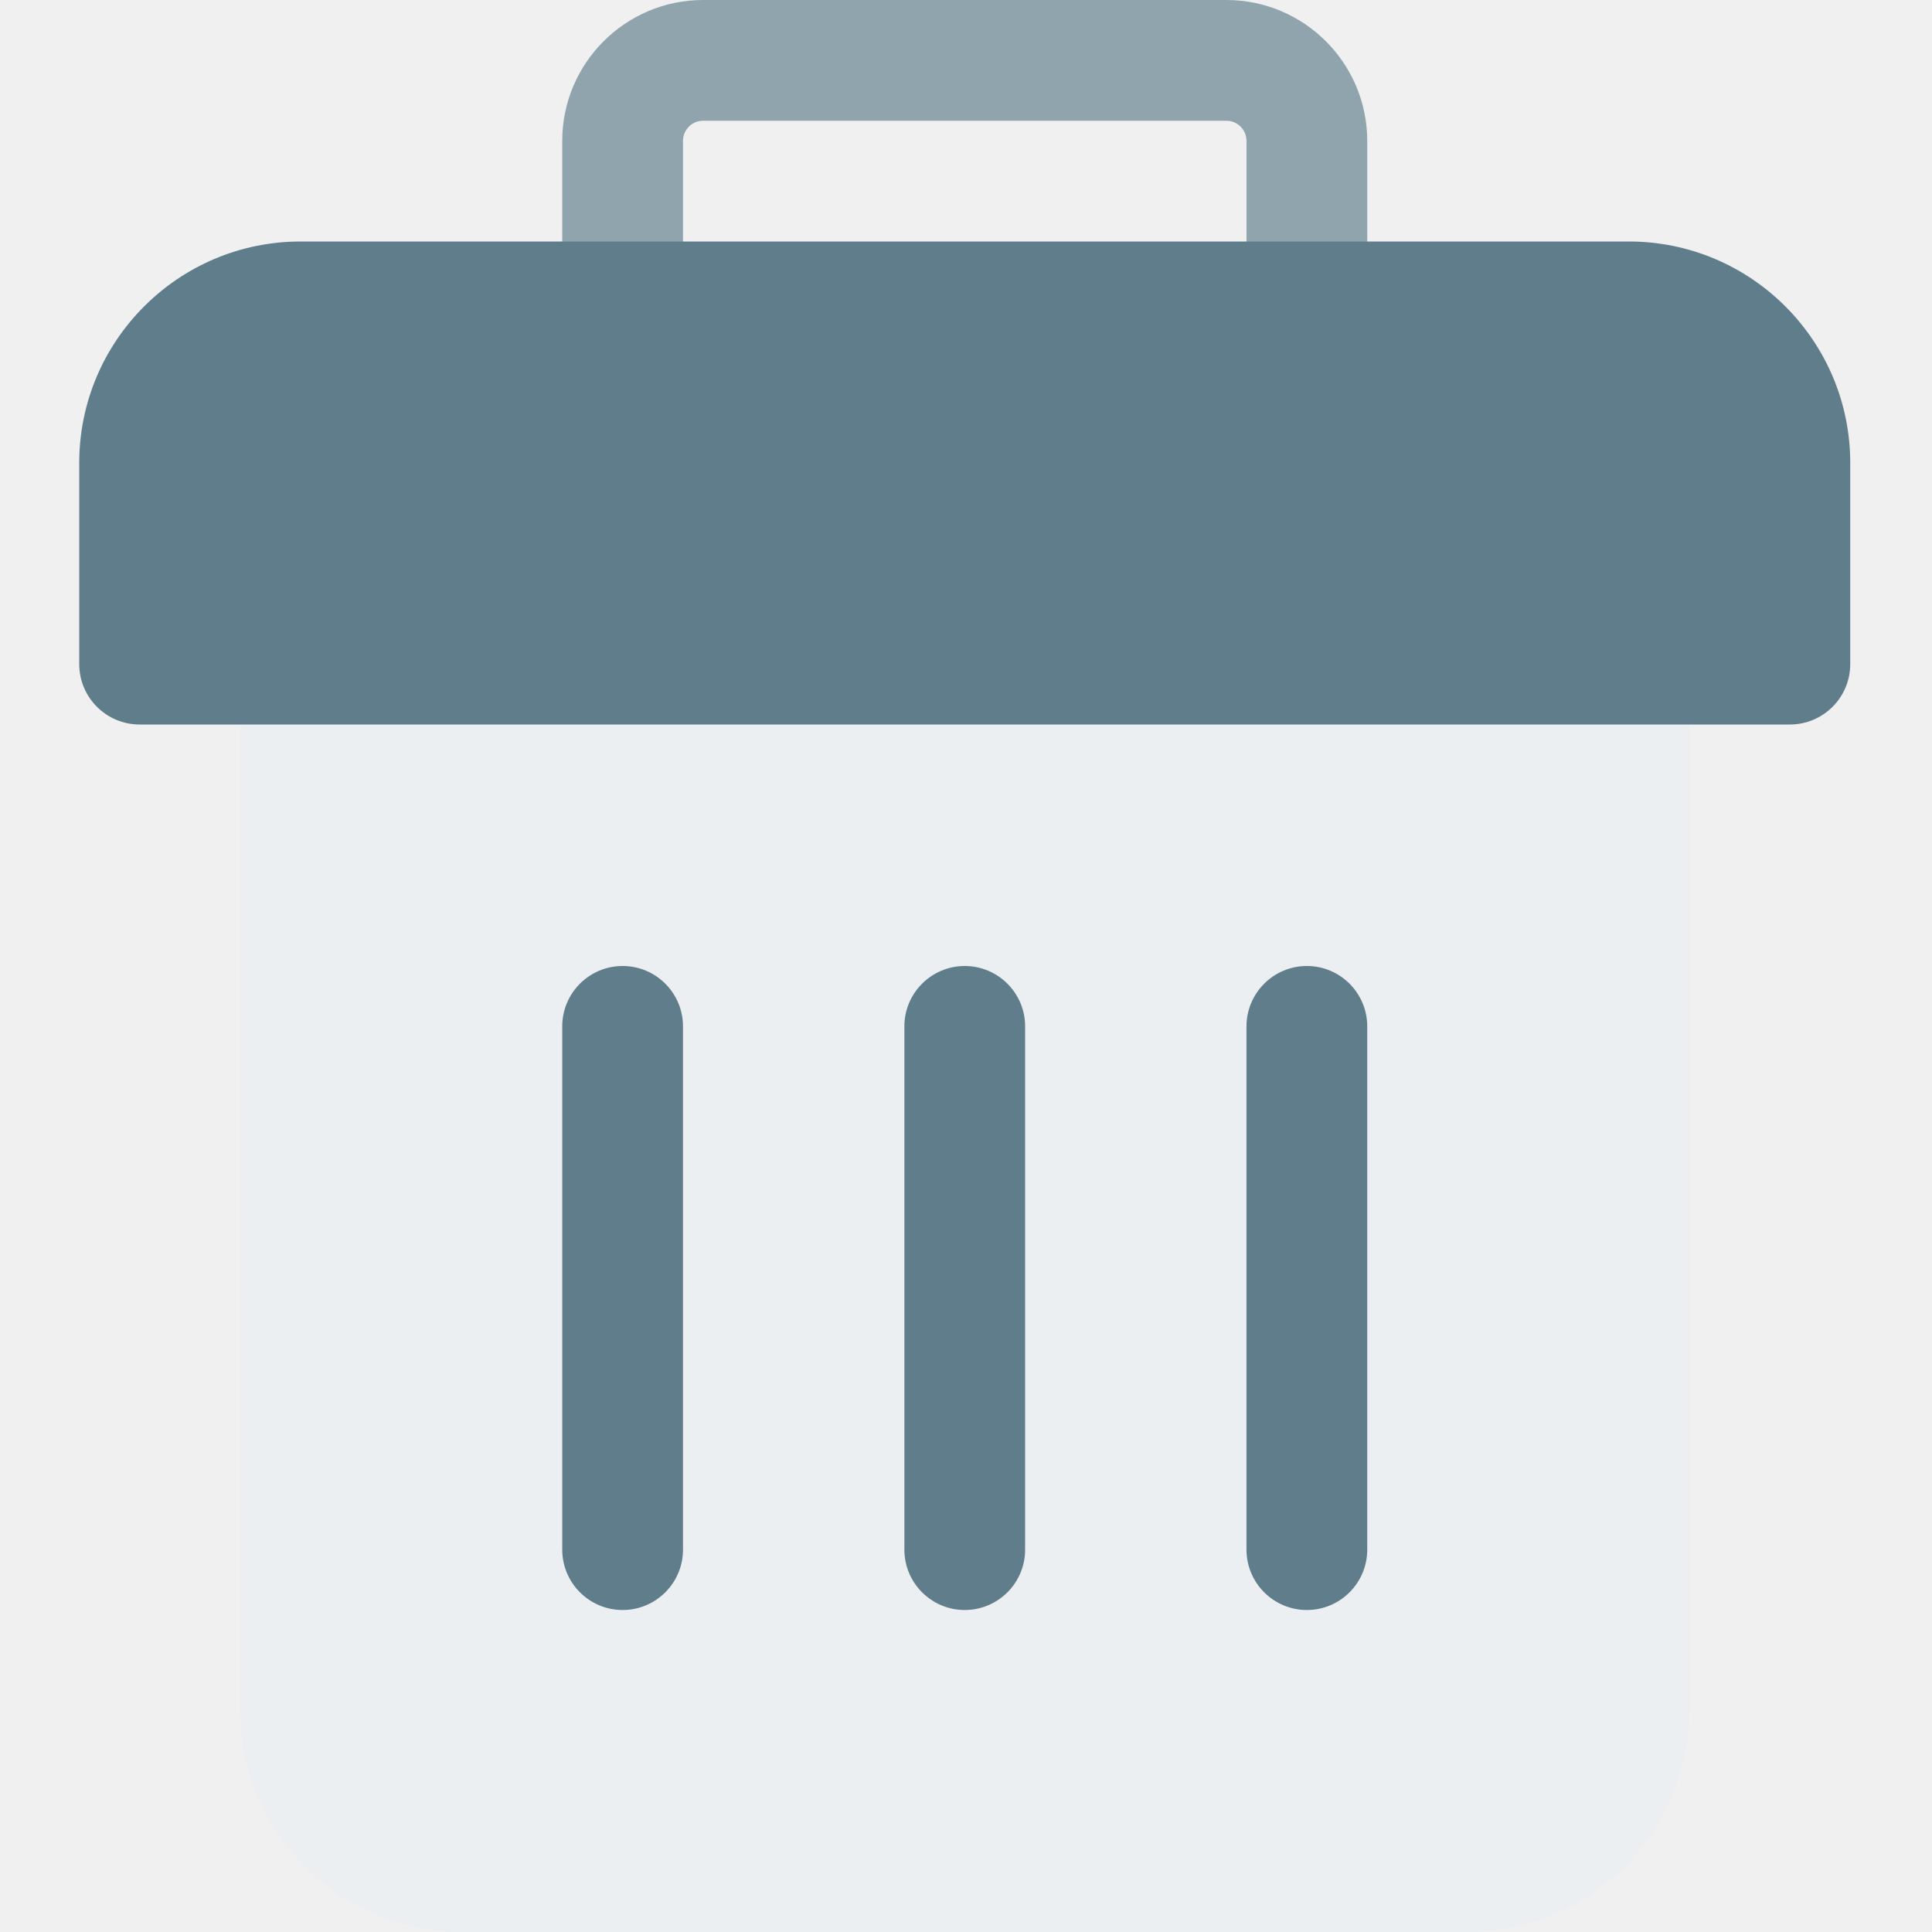
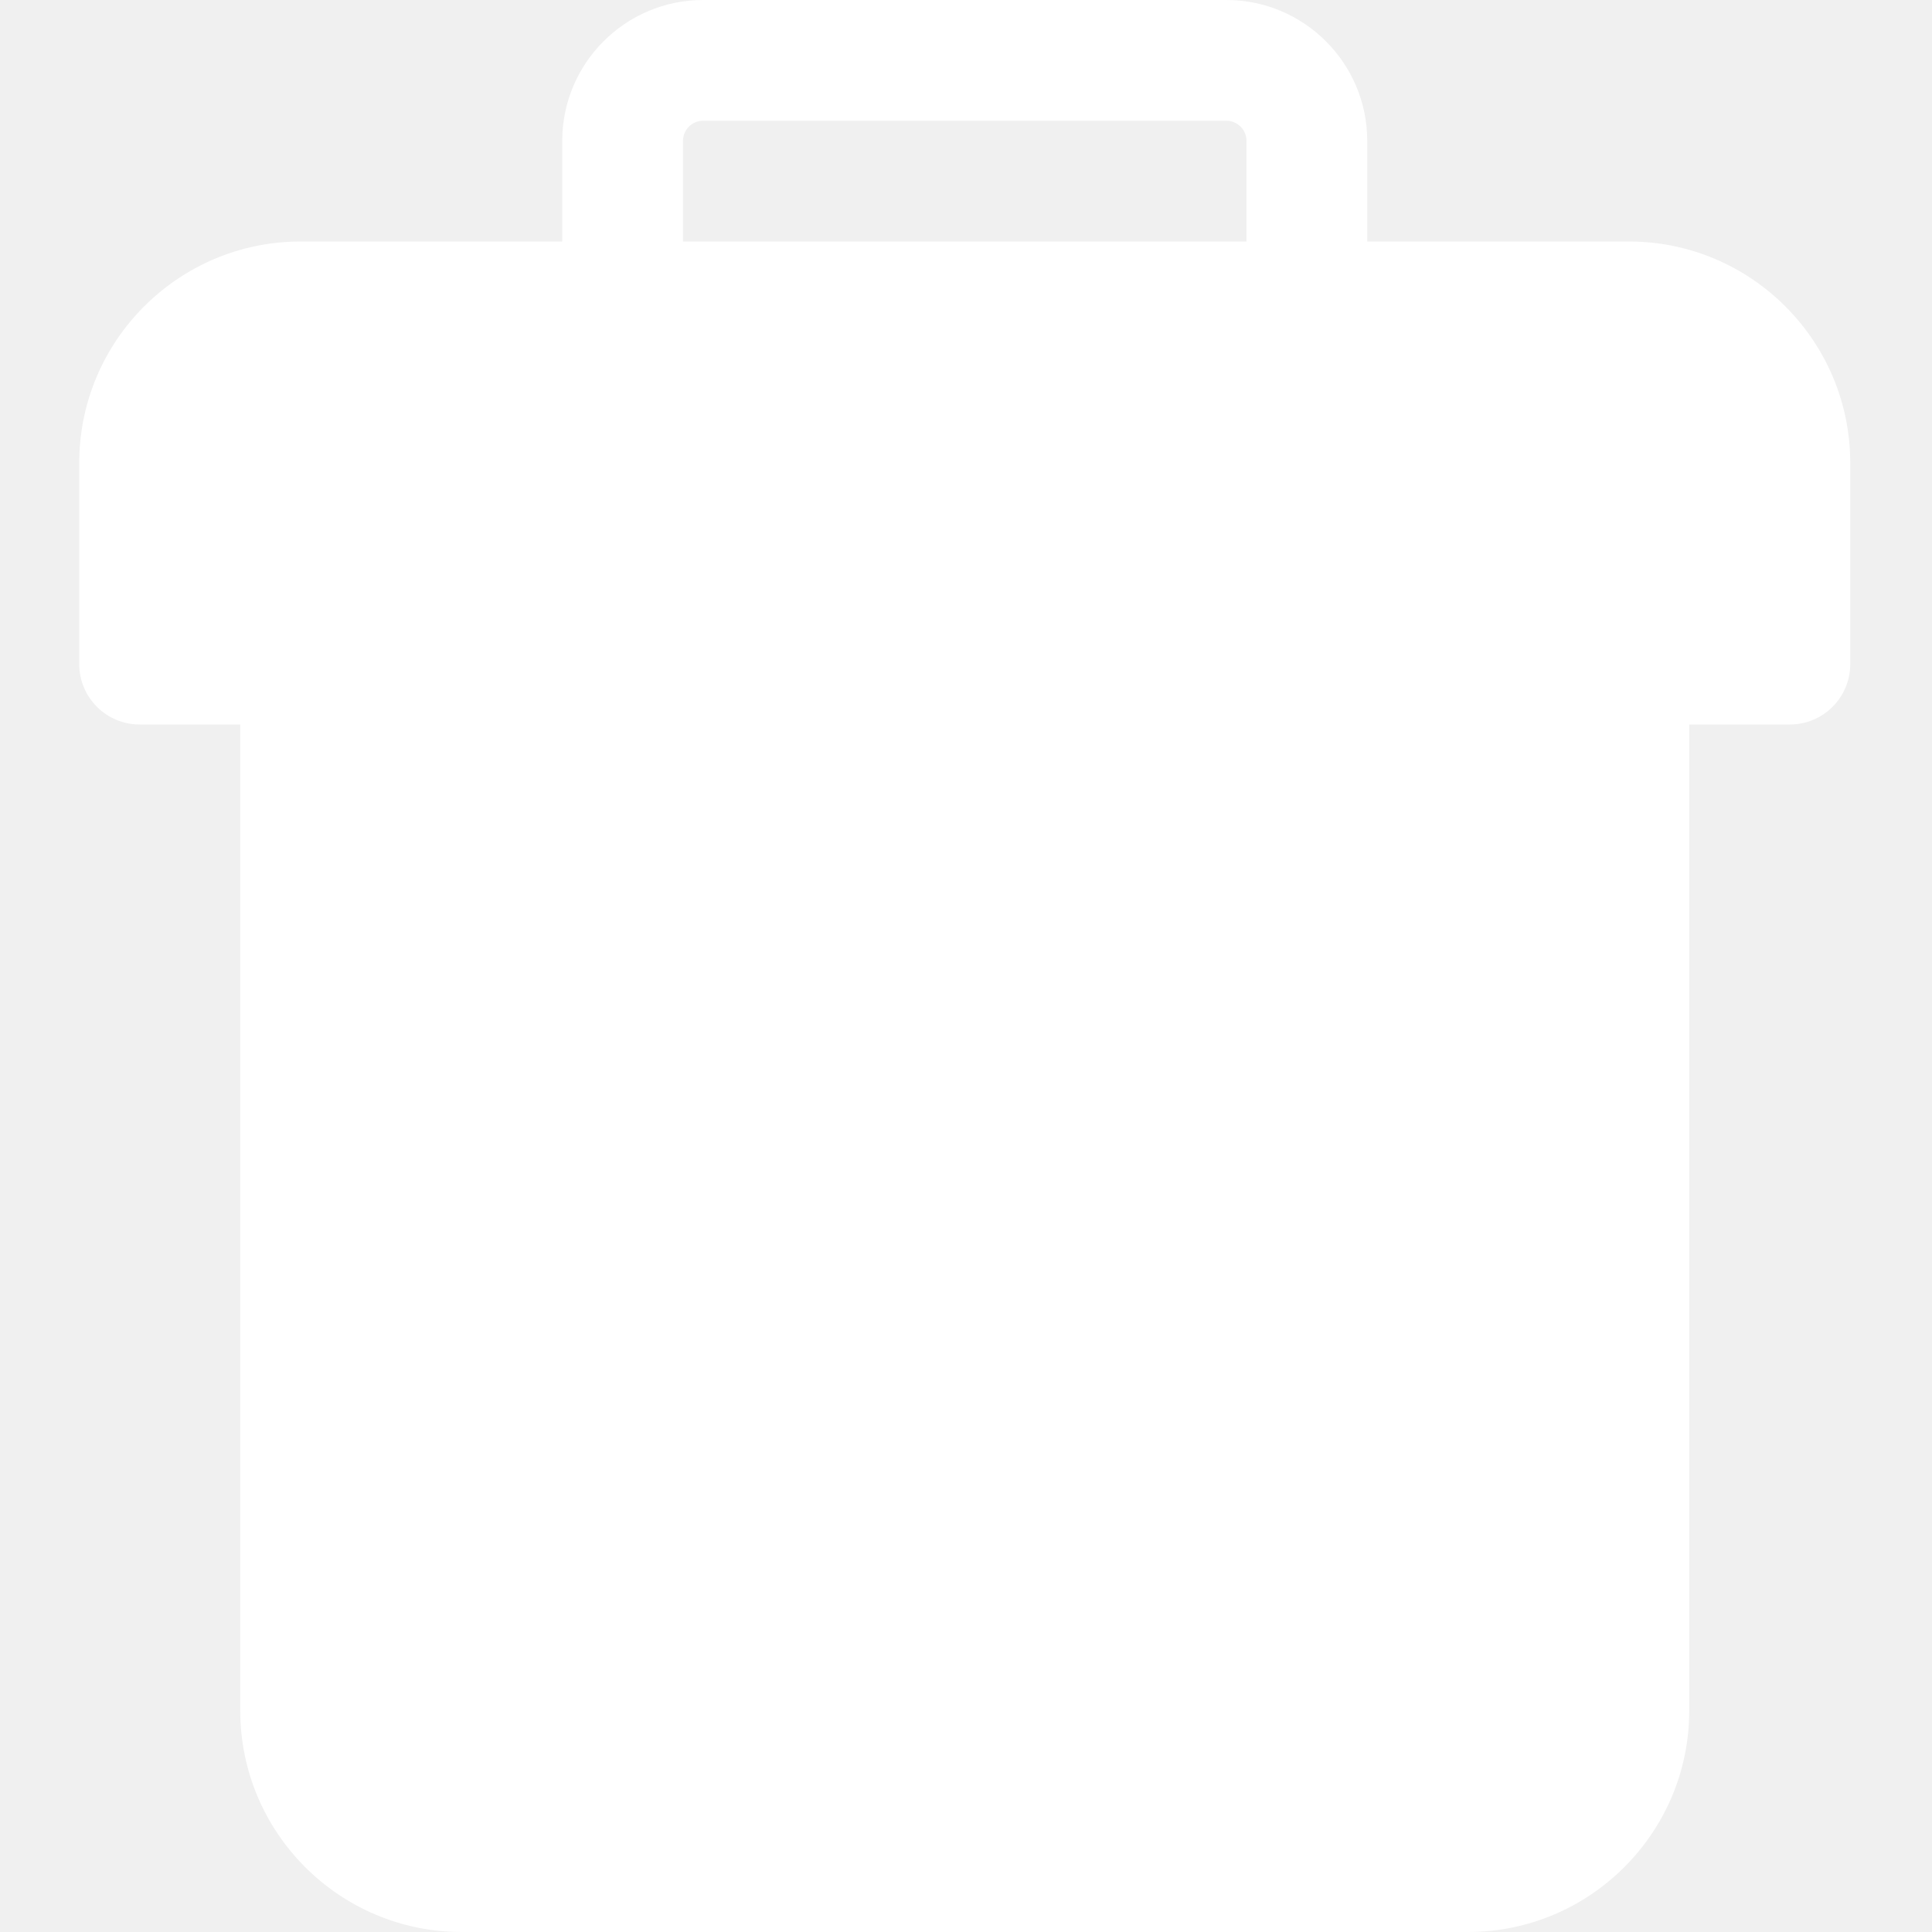
<svg xmlns="http://www.w3.org/2000/svg" height="512pt" viewBox="-21 0 512 512" width="512pt">
-   <path d="m304 0h-138.668c-20.586 0-37.332 16.746-37.332 37.332v42.668c0 8.832 7.168 16 16 16s16-7.168 16-16v-42.668c0-2.941 2.391-5.332 5.332-5.332h138.668c2.945 0 5.332 2.391 5.332 5.332v42.668c0 8.832 7.168 16 16 16s16-7.168 16-16v-42.668c0-20.586-16.746-37.332-37.332-37.332zm0 0" fill="#90a4ae" />
-   <path d="m410.668 160c-8.832 0-16 7.168-16 16h-320c0-8.832-7.168-16-16-16s-16 7.168-16 16v277.332c0 32.363 26.301 58.668 58.664 58.668h266.668c32.363 0 58.668-26.305 58.668-58.668v-277.332c0-8.832-7.168-16-16-16zm0 0" fill="#eceff1" />
-   <g fill="#607d8b">
+   <path d="m304 0h-138.668c-20.586 0-37.332 16.746-37.332 37.332v42.668c0 8.832 7.168 16 16 16s16-7.168 16-16v-42.668c0-2.941 2.391-5.332 5.332-5.332h138.668c2.945 0 5.332 2.391 5.332 5.332v42.668c0 8.832 7.168 16 16 16s16-7.168 16-16v-42.668c0-20.586-16.746-37.332-37.332-37.332zm0 0" fill="#FFF" />
+   <path d="m410.668 160c-8.832 0-16 7.168-16 16h-320c0-8.832-7.168-16-16-16s-16 7.168-16 16v277.332c0 32.363 26.301 58.668 58.664 58.668h266.668c32.363 0 58.668-26.305 58.668-58.668v-277.332c0-8.832-7.168-16-16-16zm0 0" fill="#FFF" />
+   <g fill="#FFF">
    <path d="m410.668 64h-352c-32.363 0-58.668 26.305-58.668 58.668v53.332c0 8.832 7.168 16 16 16h437.332c8.832 0 16-7.168 16-16v-53.332c0-32.363-26.301-58.668-58.664-58.668zm0 0" />
    <path d="m234.668 426.668c-8.832 0-16-7.168-16-16v-138.668c0-8.832 7.168-16 16-16s16 7.168 16 16v138.668c0 8.832-7.168 16-16 16zm0 0" />
    <path d="m144 426.668c-8.832 0-16-7.168-16-16v-138.668c0-8.832 7.168-16 16-16s16 7.168 16 16v138.668c0 8.832-7.168 16-16 16zm0 0" />
    <path d="m325.332 426.668c-8.832 0-16-7.168-16-16v-138.668c0-8.832 7.168-16 16-16s16 7.168 16 16v138.668c0 8.832-7.168 16-16 16zm0 0" />
  </g>
</svg>
